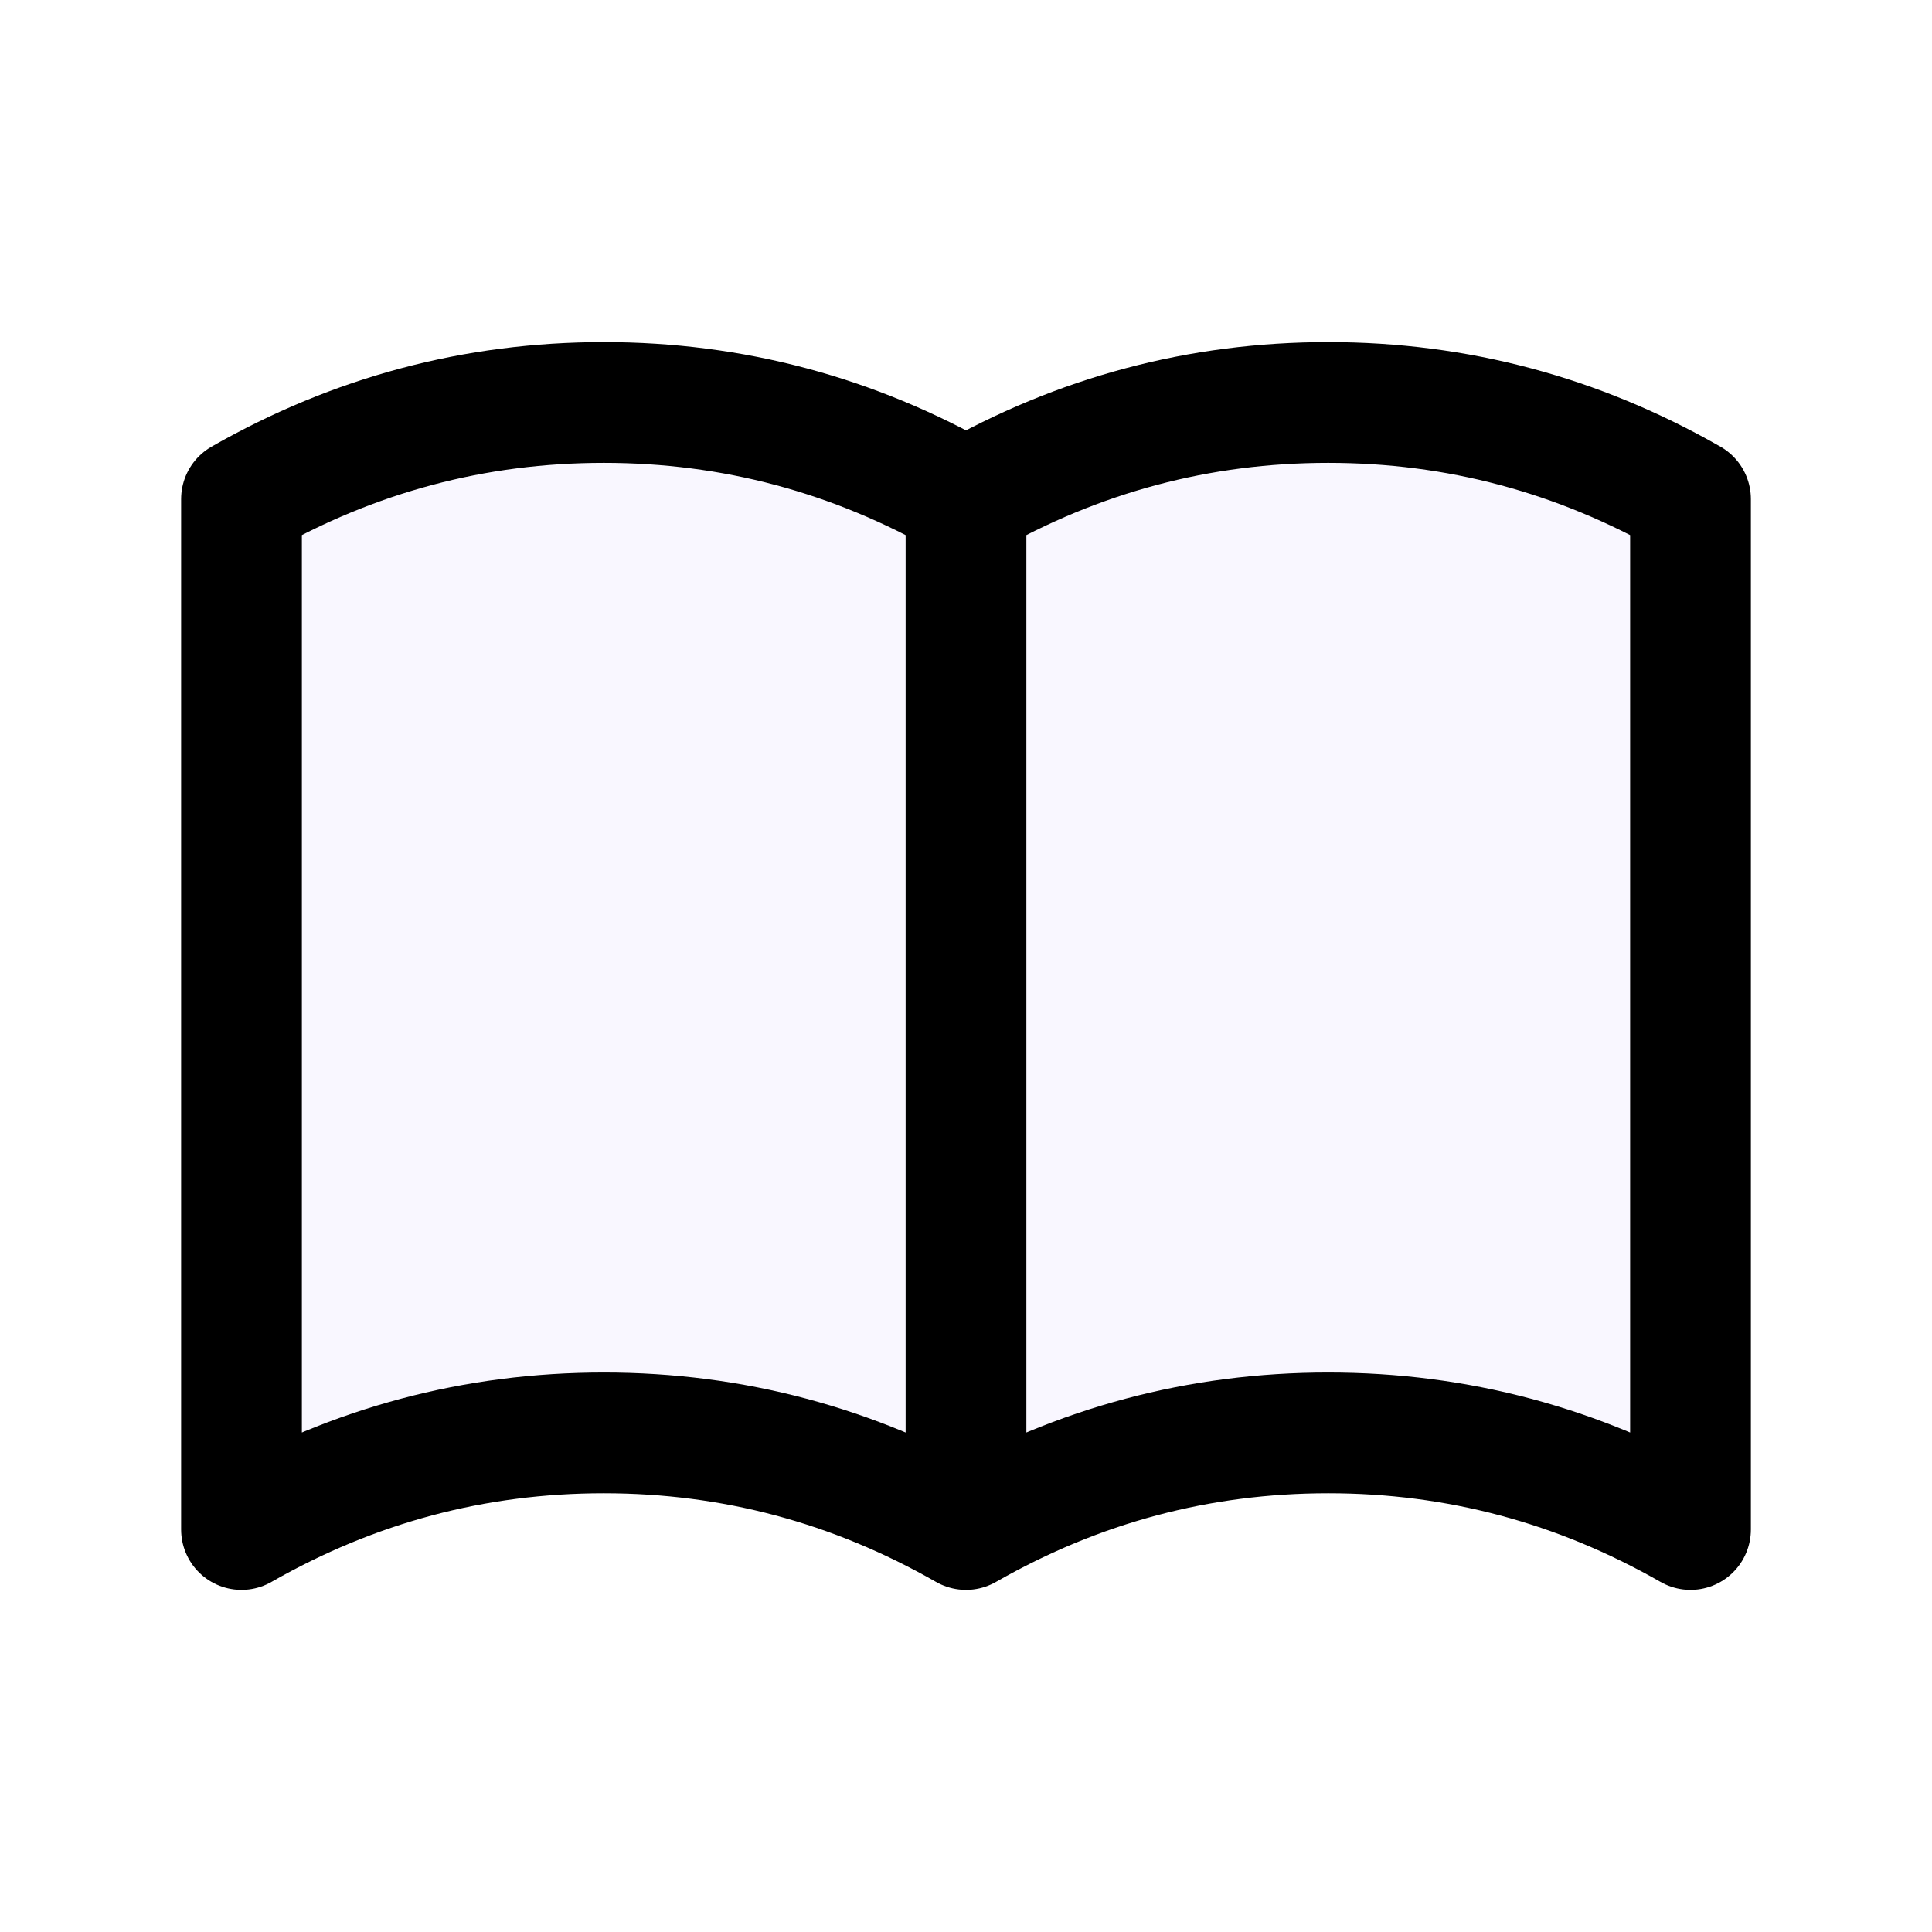
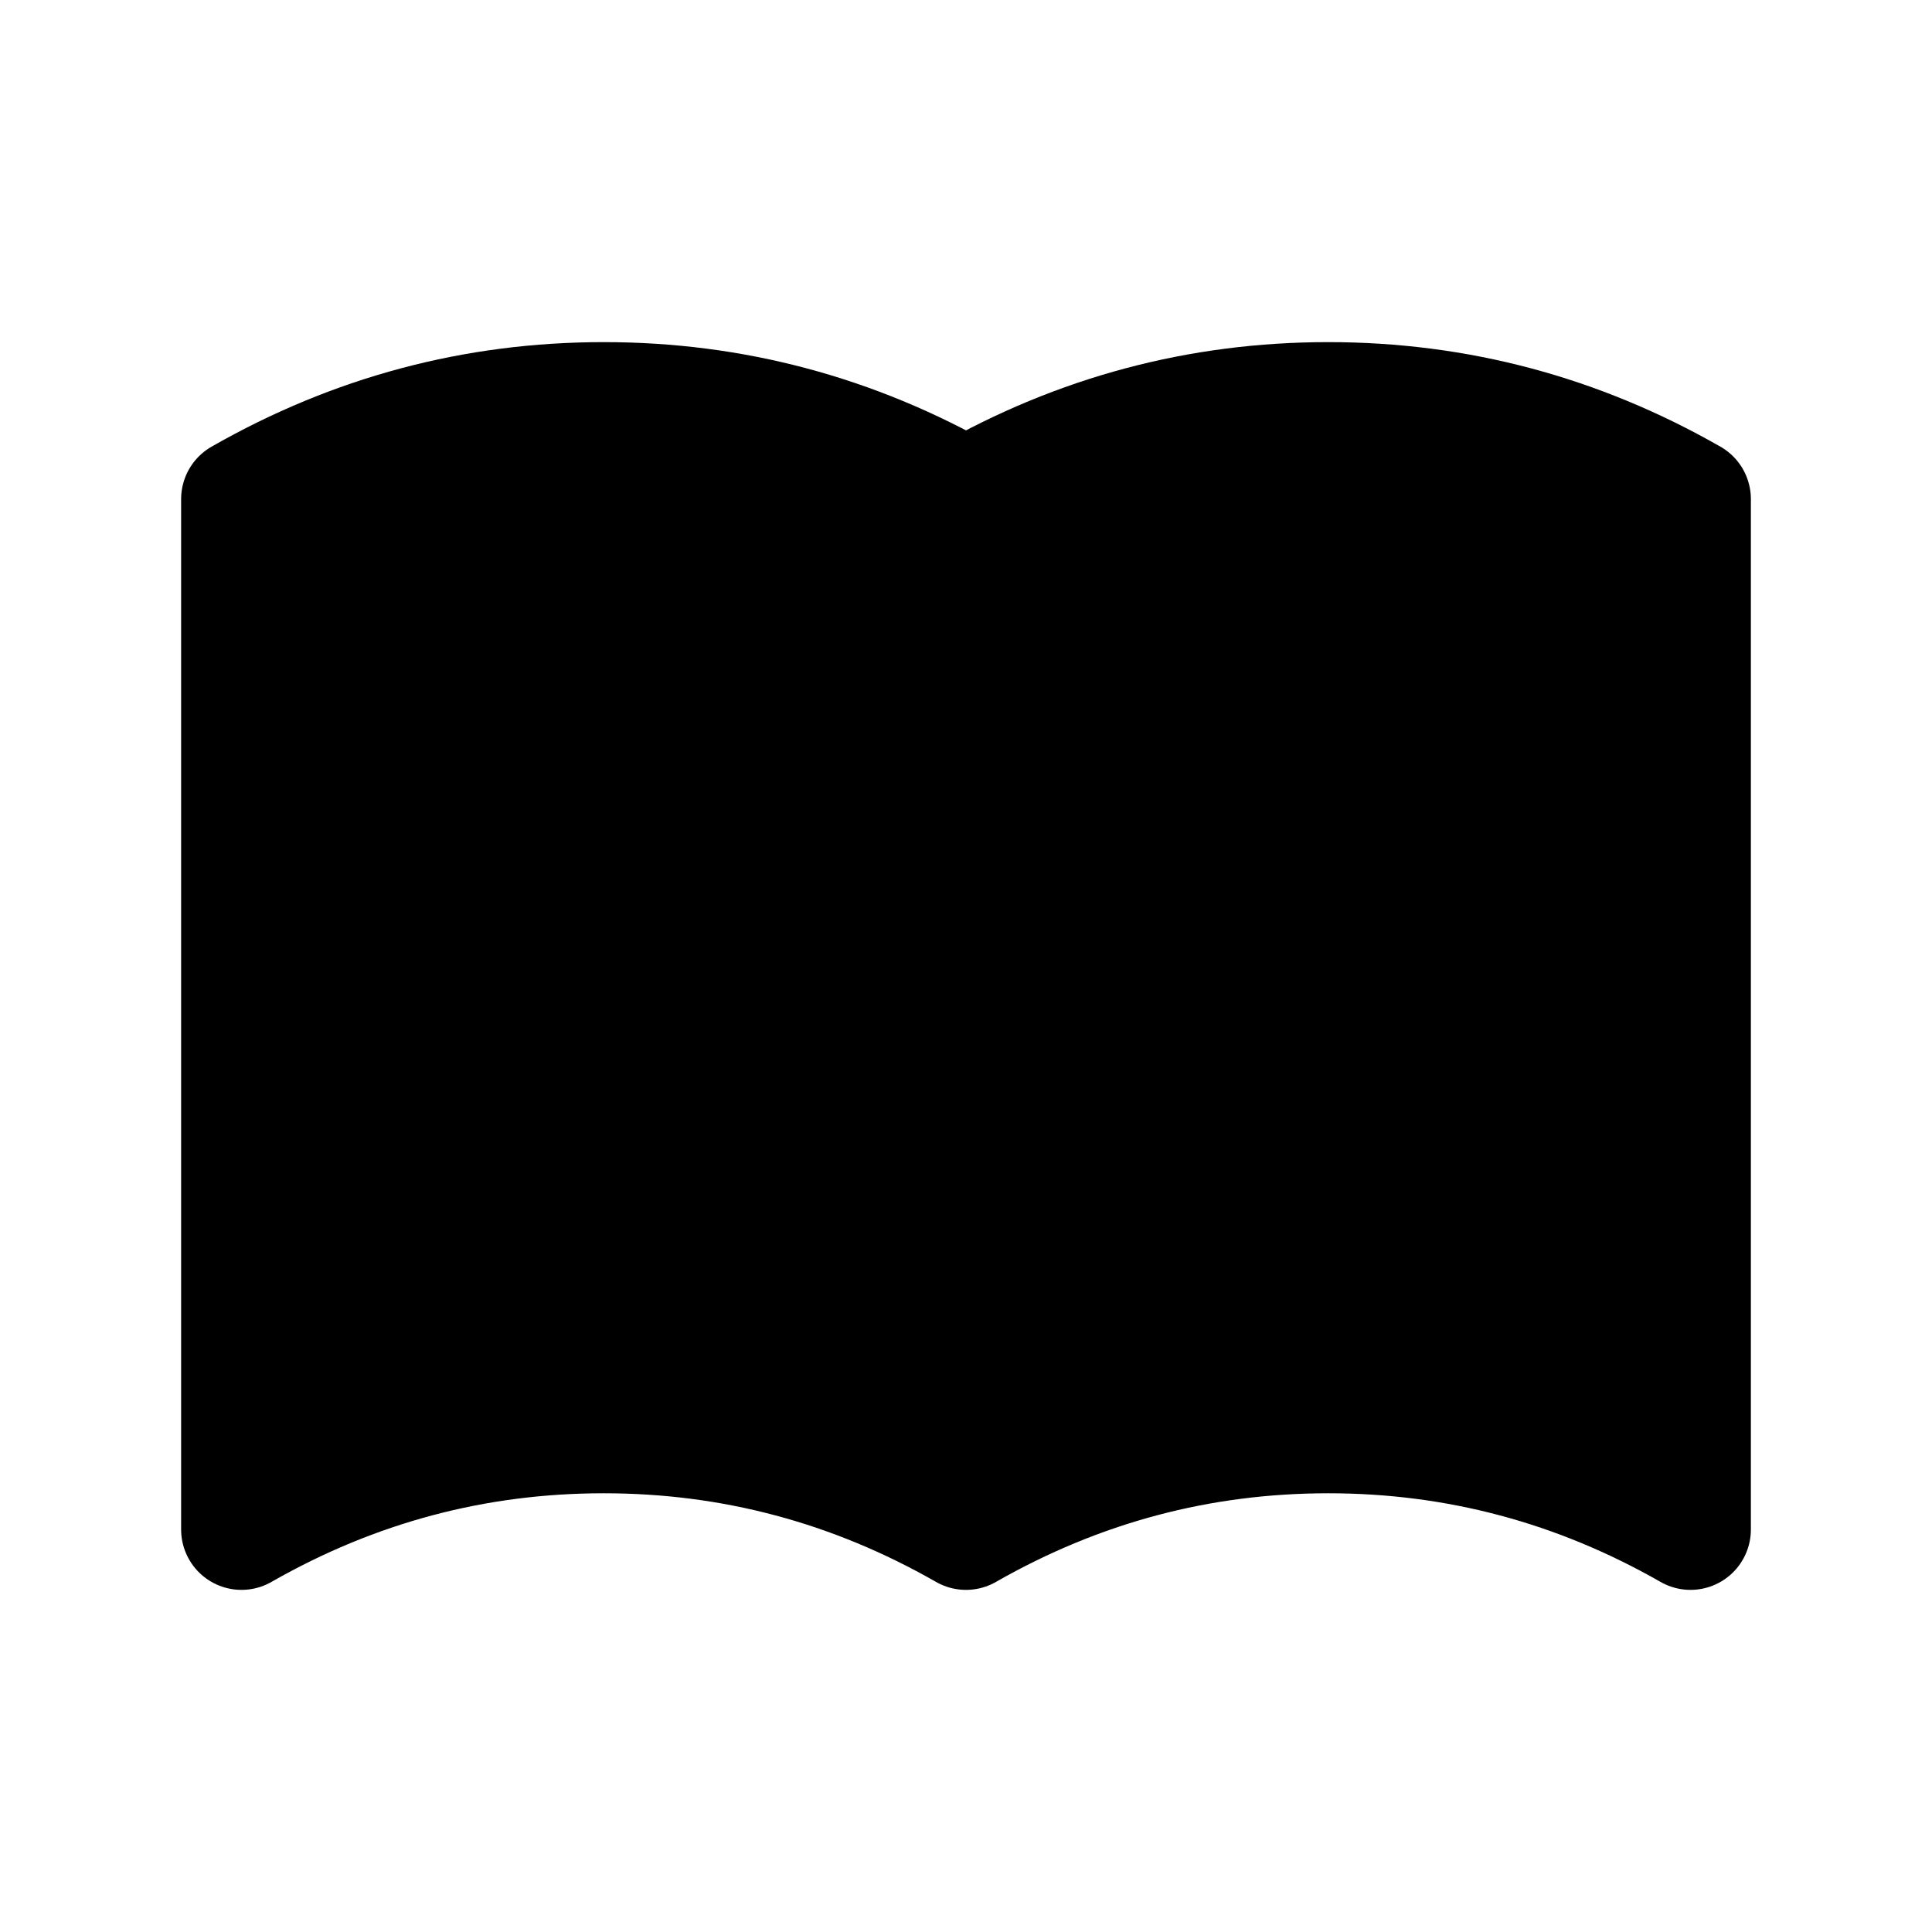
<svg xmlns="http://www.w3.org/2000/svg" viewBox="0 0 24 24">
-   <path fill="#F9F7FF" d="M12 6.6S12.5 5 16.5 5 21 6.6 21 6.6V19s-2.9-1-4.5-1c-2-.1-4.5 1-4.5 1V6.6zm-9 0S3.5 5 7.5 5 12 6.6 12 6.6V19s-2.9-1-4.5-1c-2-.1-4.5 1-4.5 1V6.6z" />
+   <path fill="currentColor" d="M12 6.6S12.5 5 16.5 5 21 6.6 21 6.6V19s-2.9-1-4.5-1c-2-.1-4.5 1-4.5 1V6.6zm-9 0S3.5 5 7.5 5 12 6.6 12 6.6V19s-2.9-1-4.5-1c-2-.1-4.5 1-4.5 1V6.6z" />
  <path fill="none" stroke="currentColor" stroke-linecap="round" stroke-linejoin="round" stroke-width="1.5" d="M12 19c-1.4-.8-2.9-1.2-4.5-1.2S4.4 18.2 3 19V6.2C4.4 5.4 5.9 5 7.5 5s3.1.4 4.5 1.2M12 19c1.4-.8 2.9-1.2 4.5-1.2s3.1.4 4.5 1.2V6.2C19.6 5.4 18.1 5 16.5 5s-3.1.4-4.5 1.2M12 19V6.2" />
</svg>
